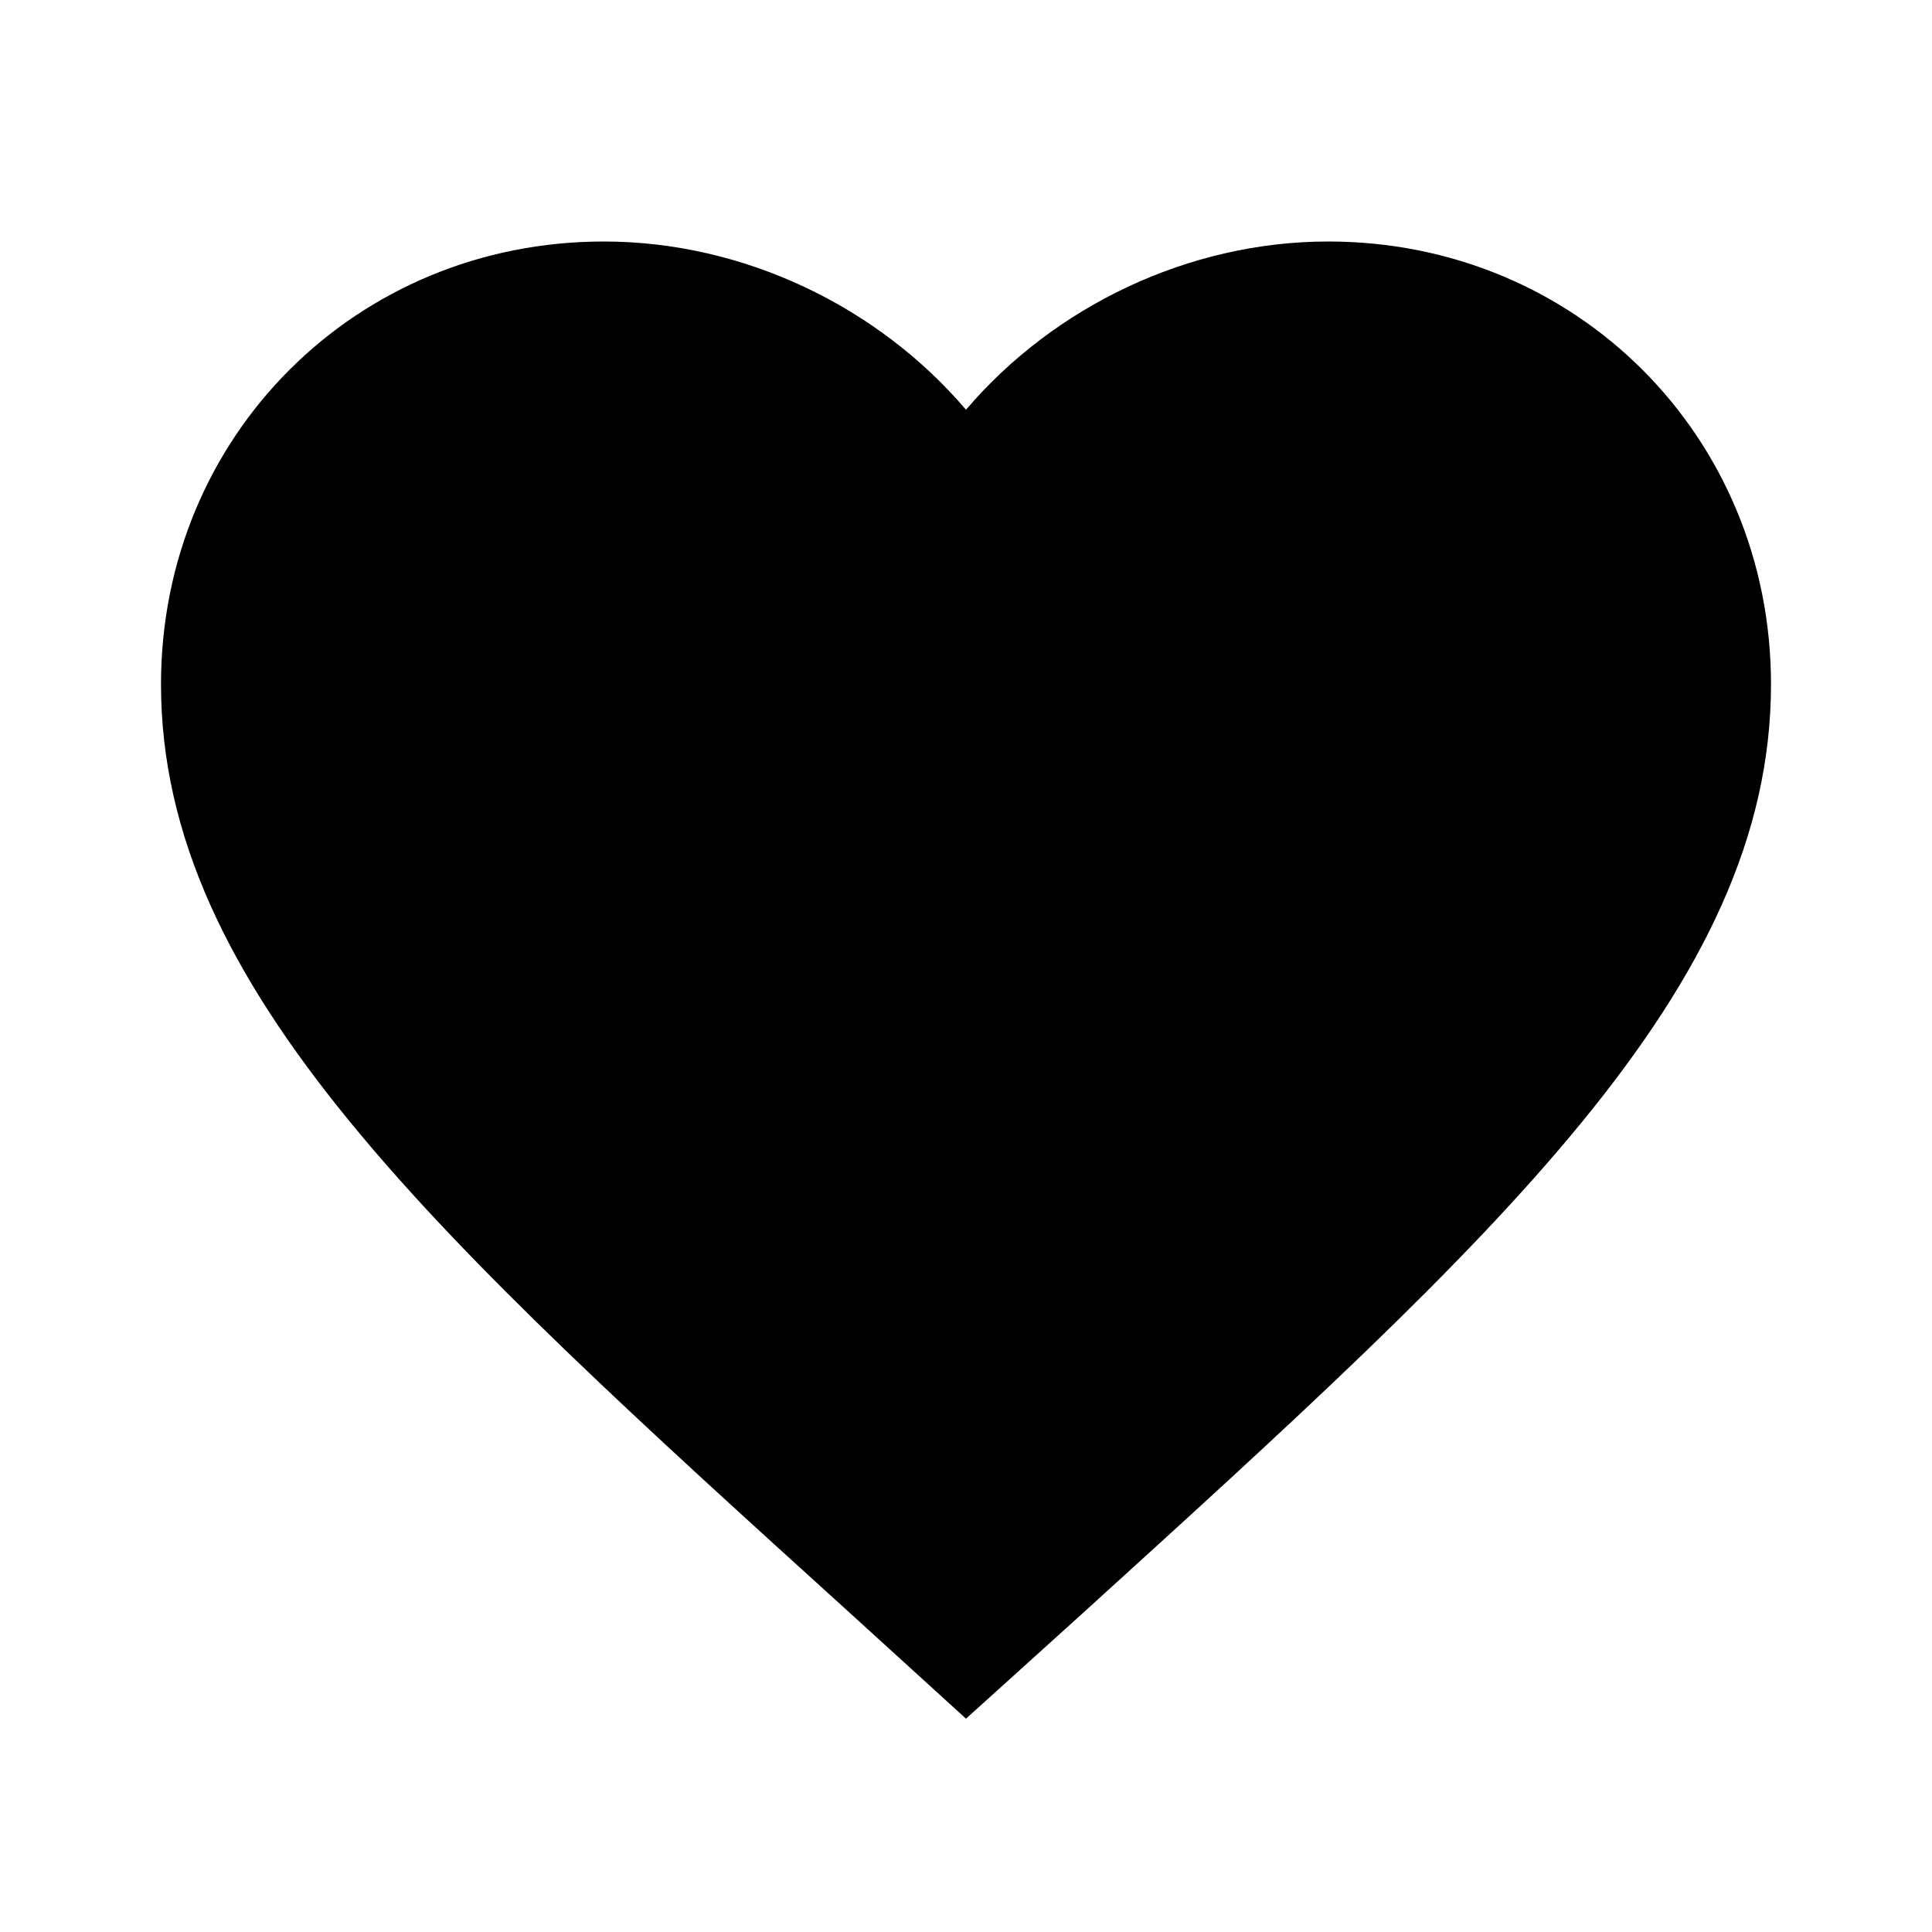
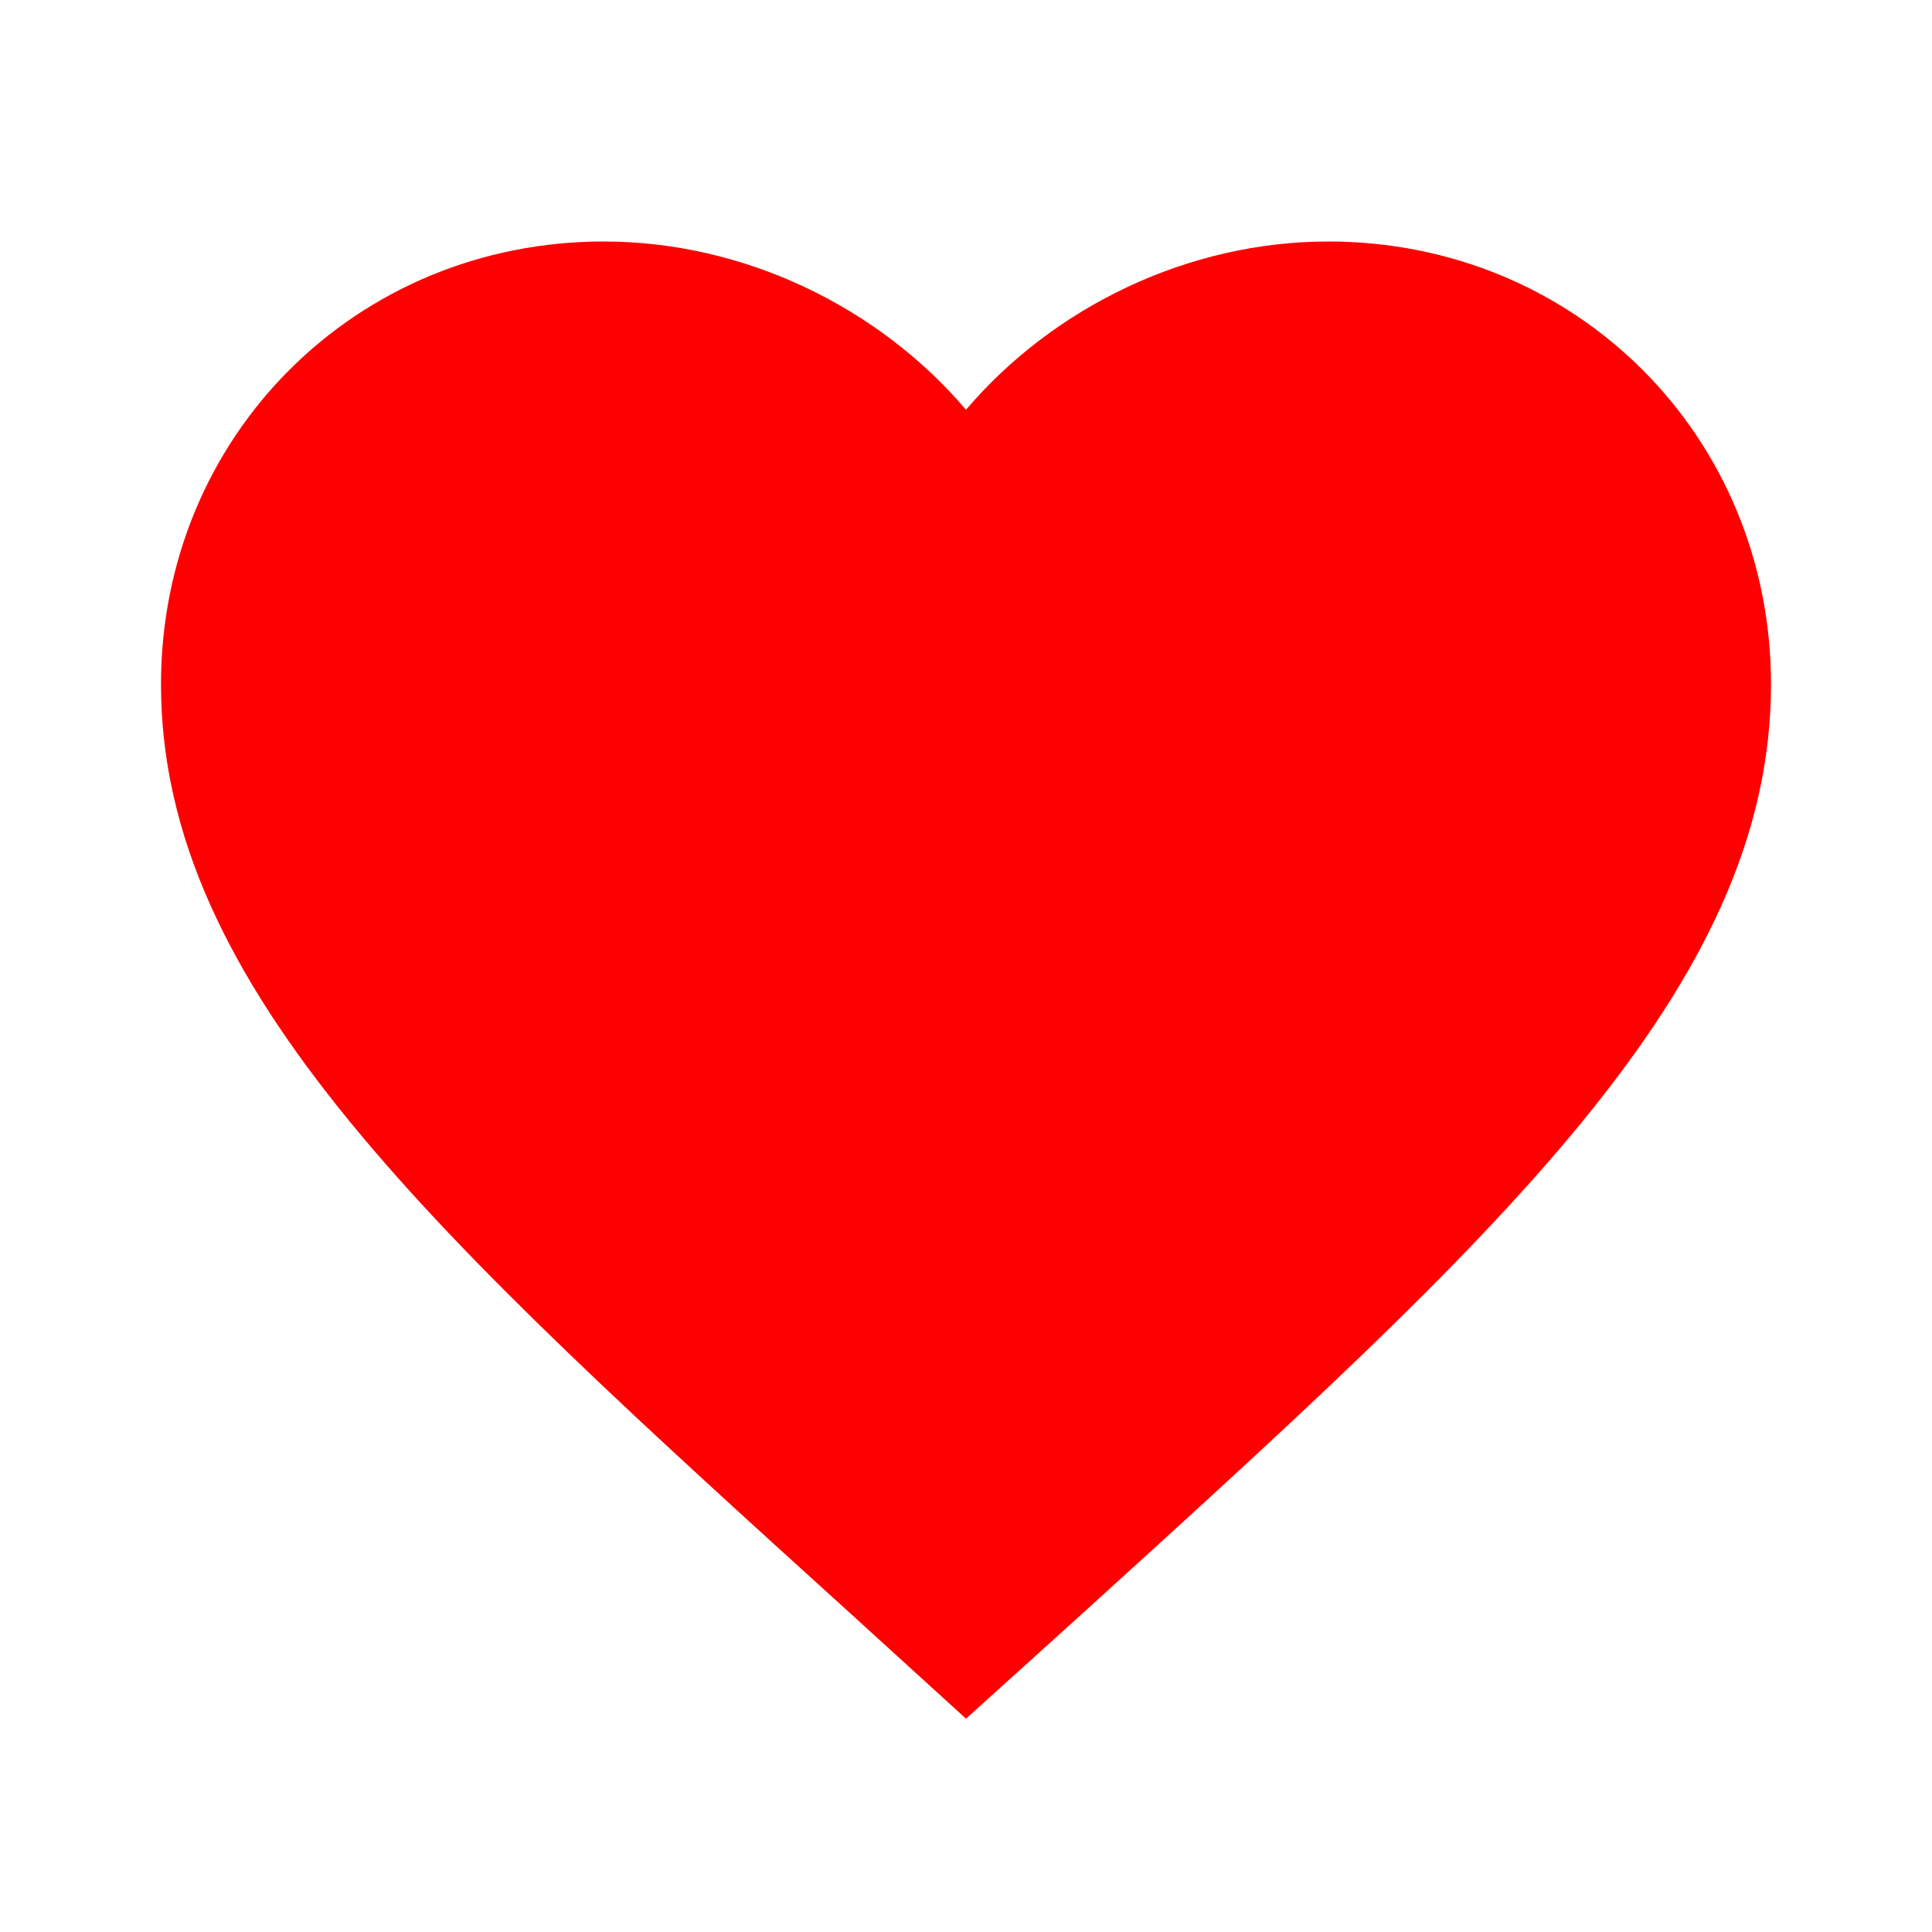
- <svg xmlns="http://www.w3.org/2000/svg" viewBox="0 0 24 24" fill="black" width="24px" height="24px">
+ <svg xmlns="http://www.w3.org/2000/svg" viewBox="0 0 24 24" fill="red" width="24px" height="24px">
  <path d="M0 0h24v24H0z" fill="none" />
  <path d="M12 21.35l-1.45-1.32C5.4 15.36 2 12.28 2 8.5 2 5.42 4.42 3 7.5 3c1.74 0 3.41.81 4.5 2.09C13.09 3.81 14.76 3 16.5 3 19.58 3 22 5.42 22 8.5c0 3.78-3.4 6.86-8.55 11.54L12 21.35z" />
</svg>
